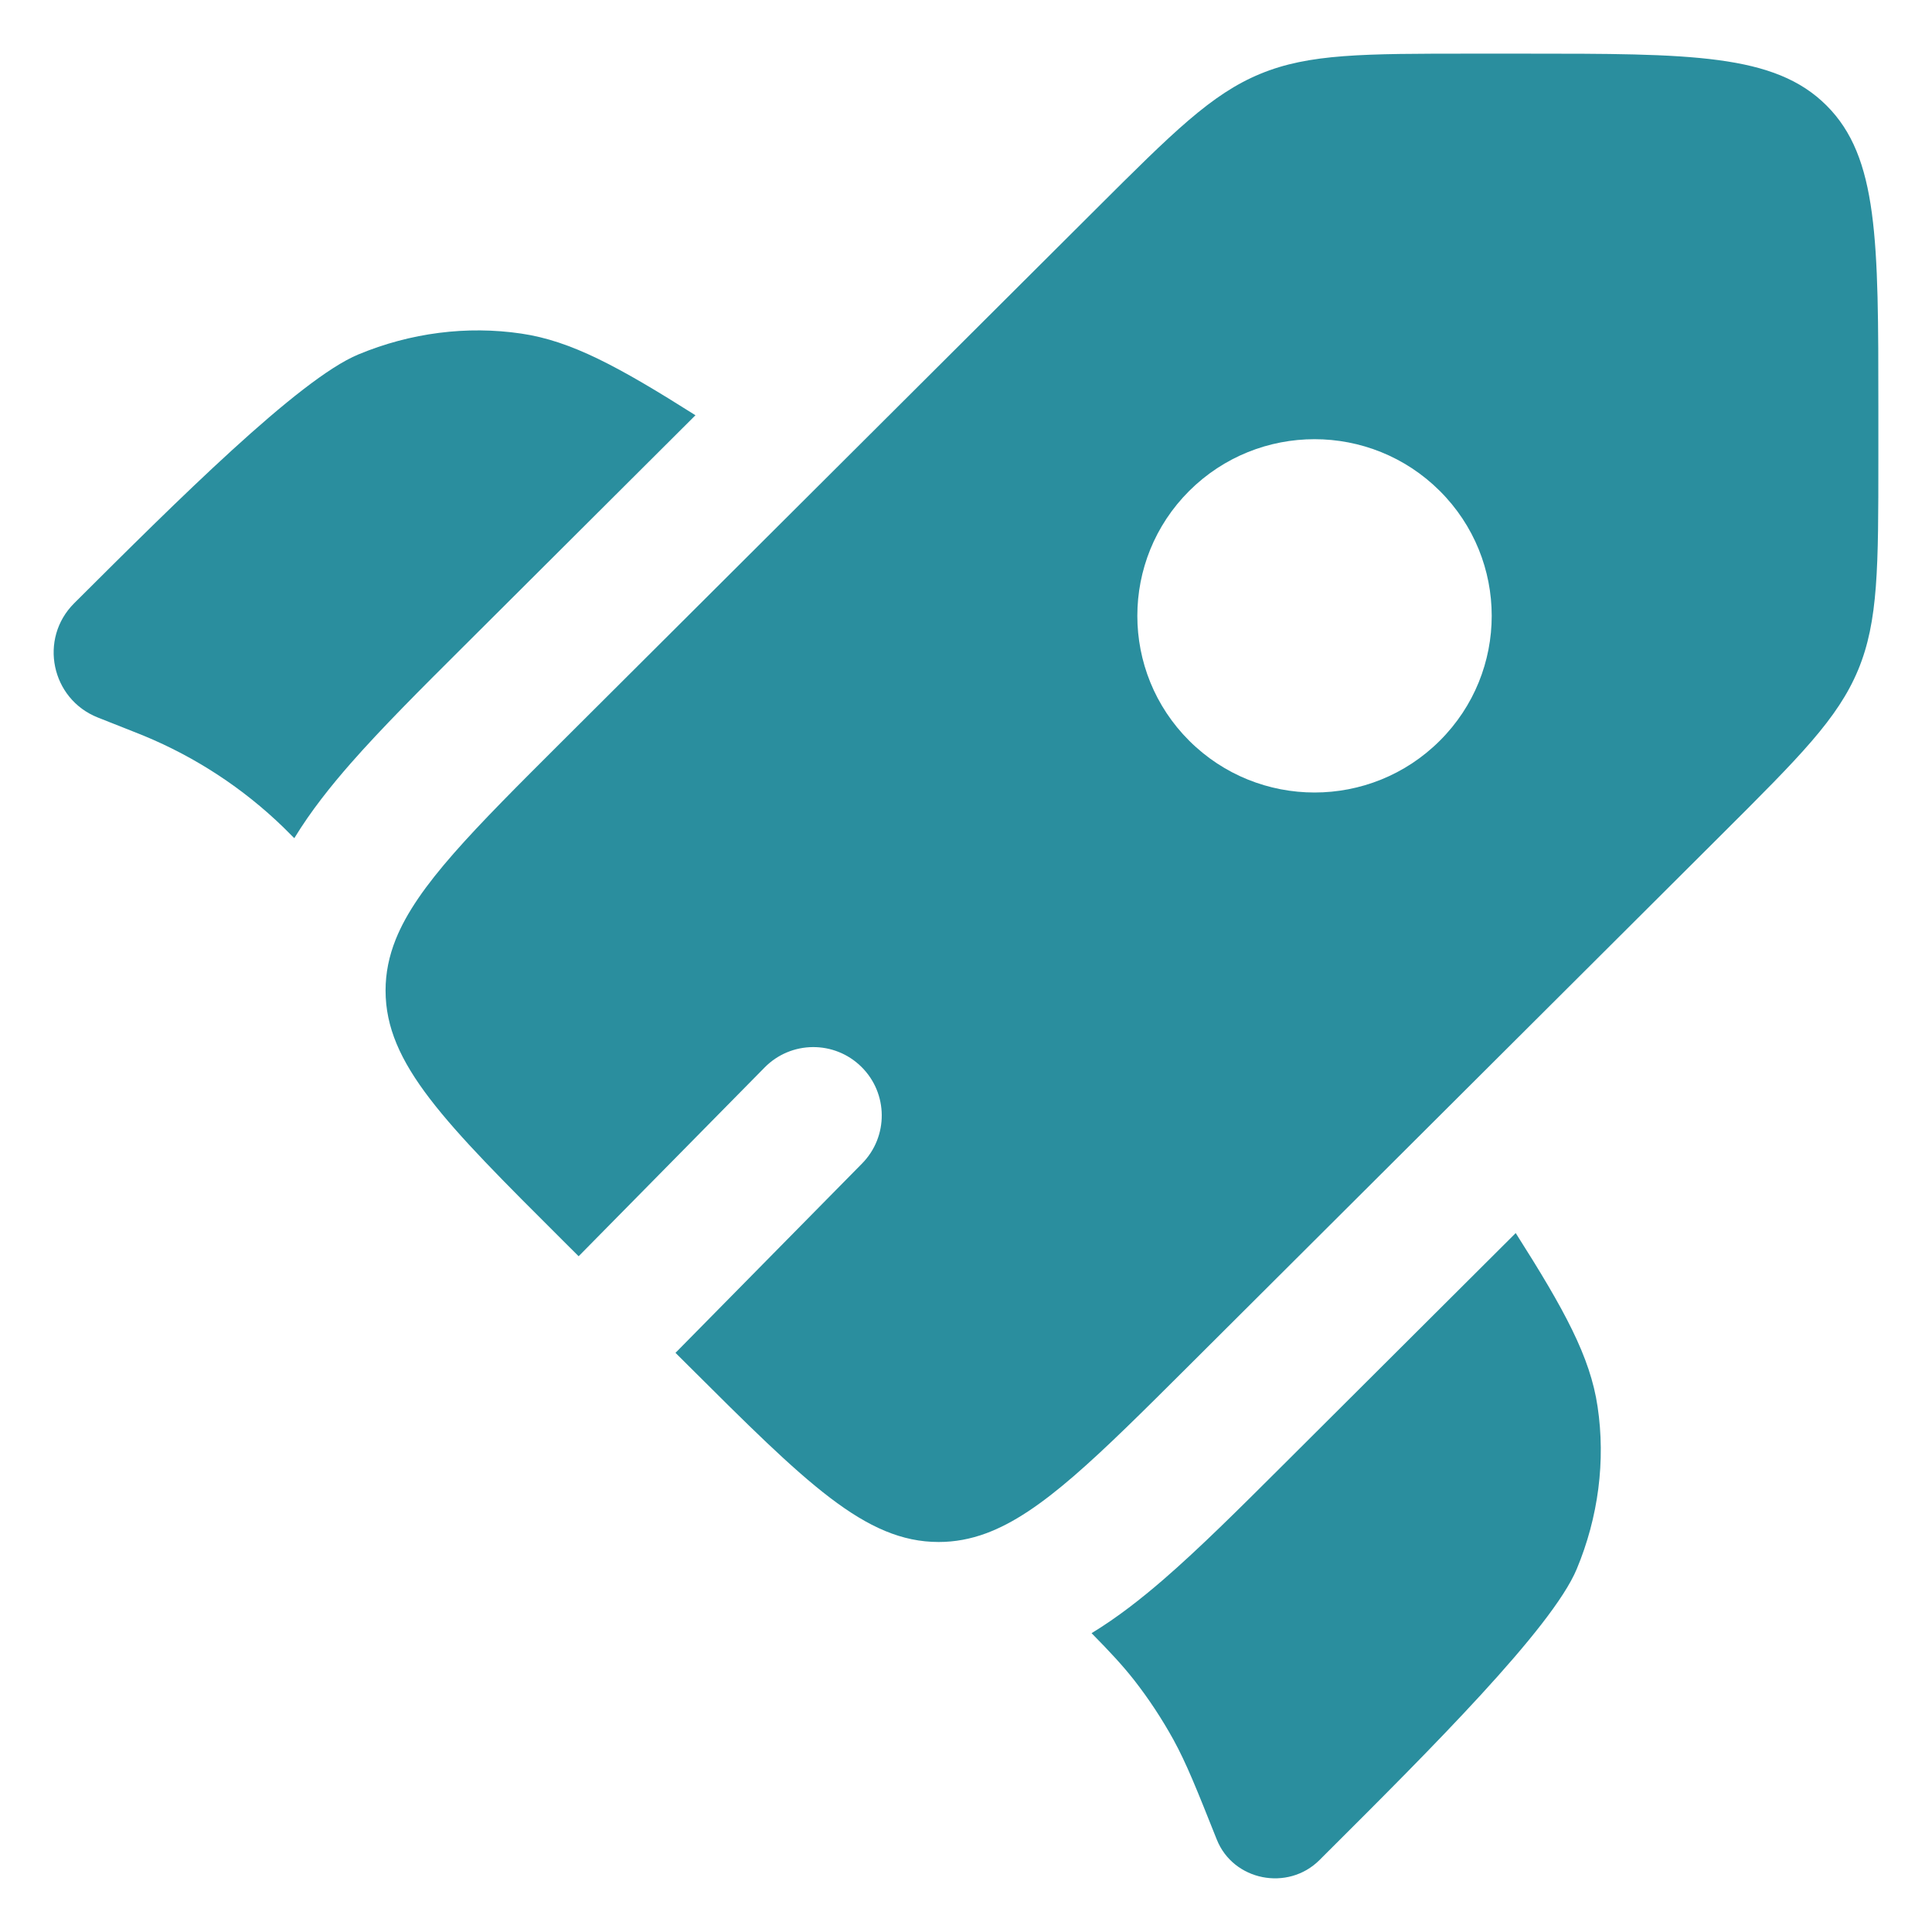
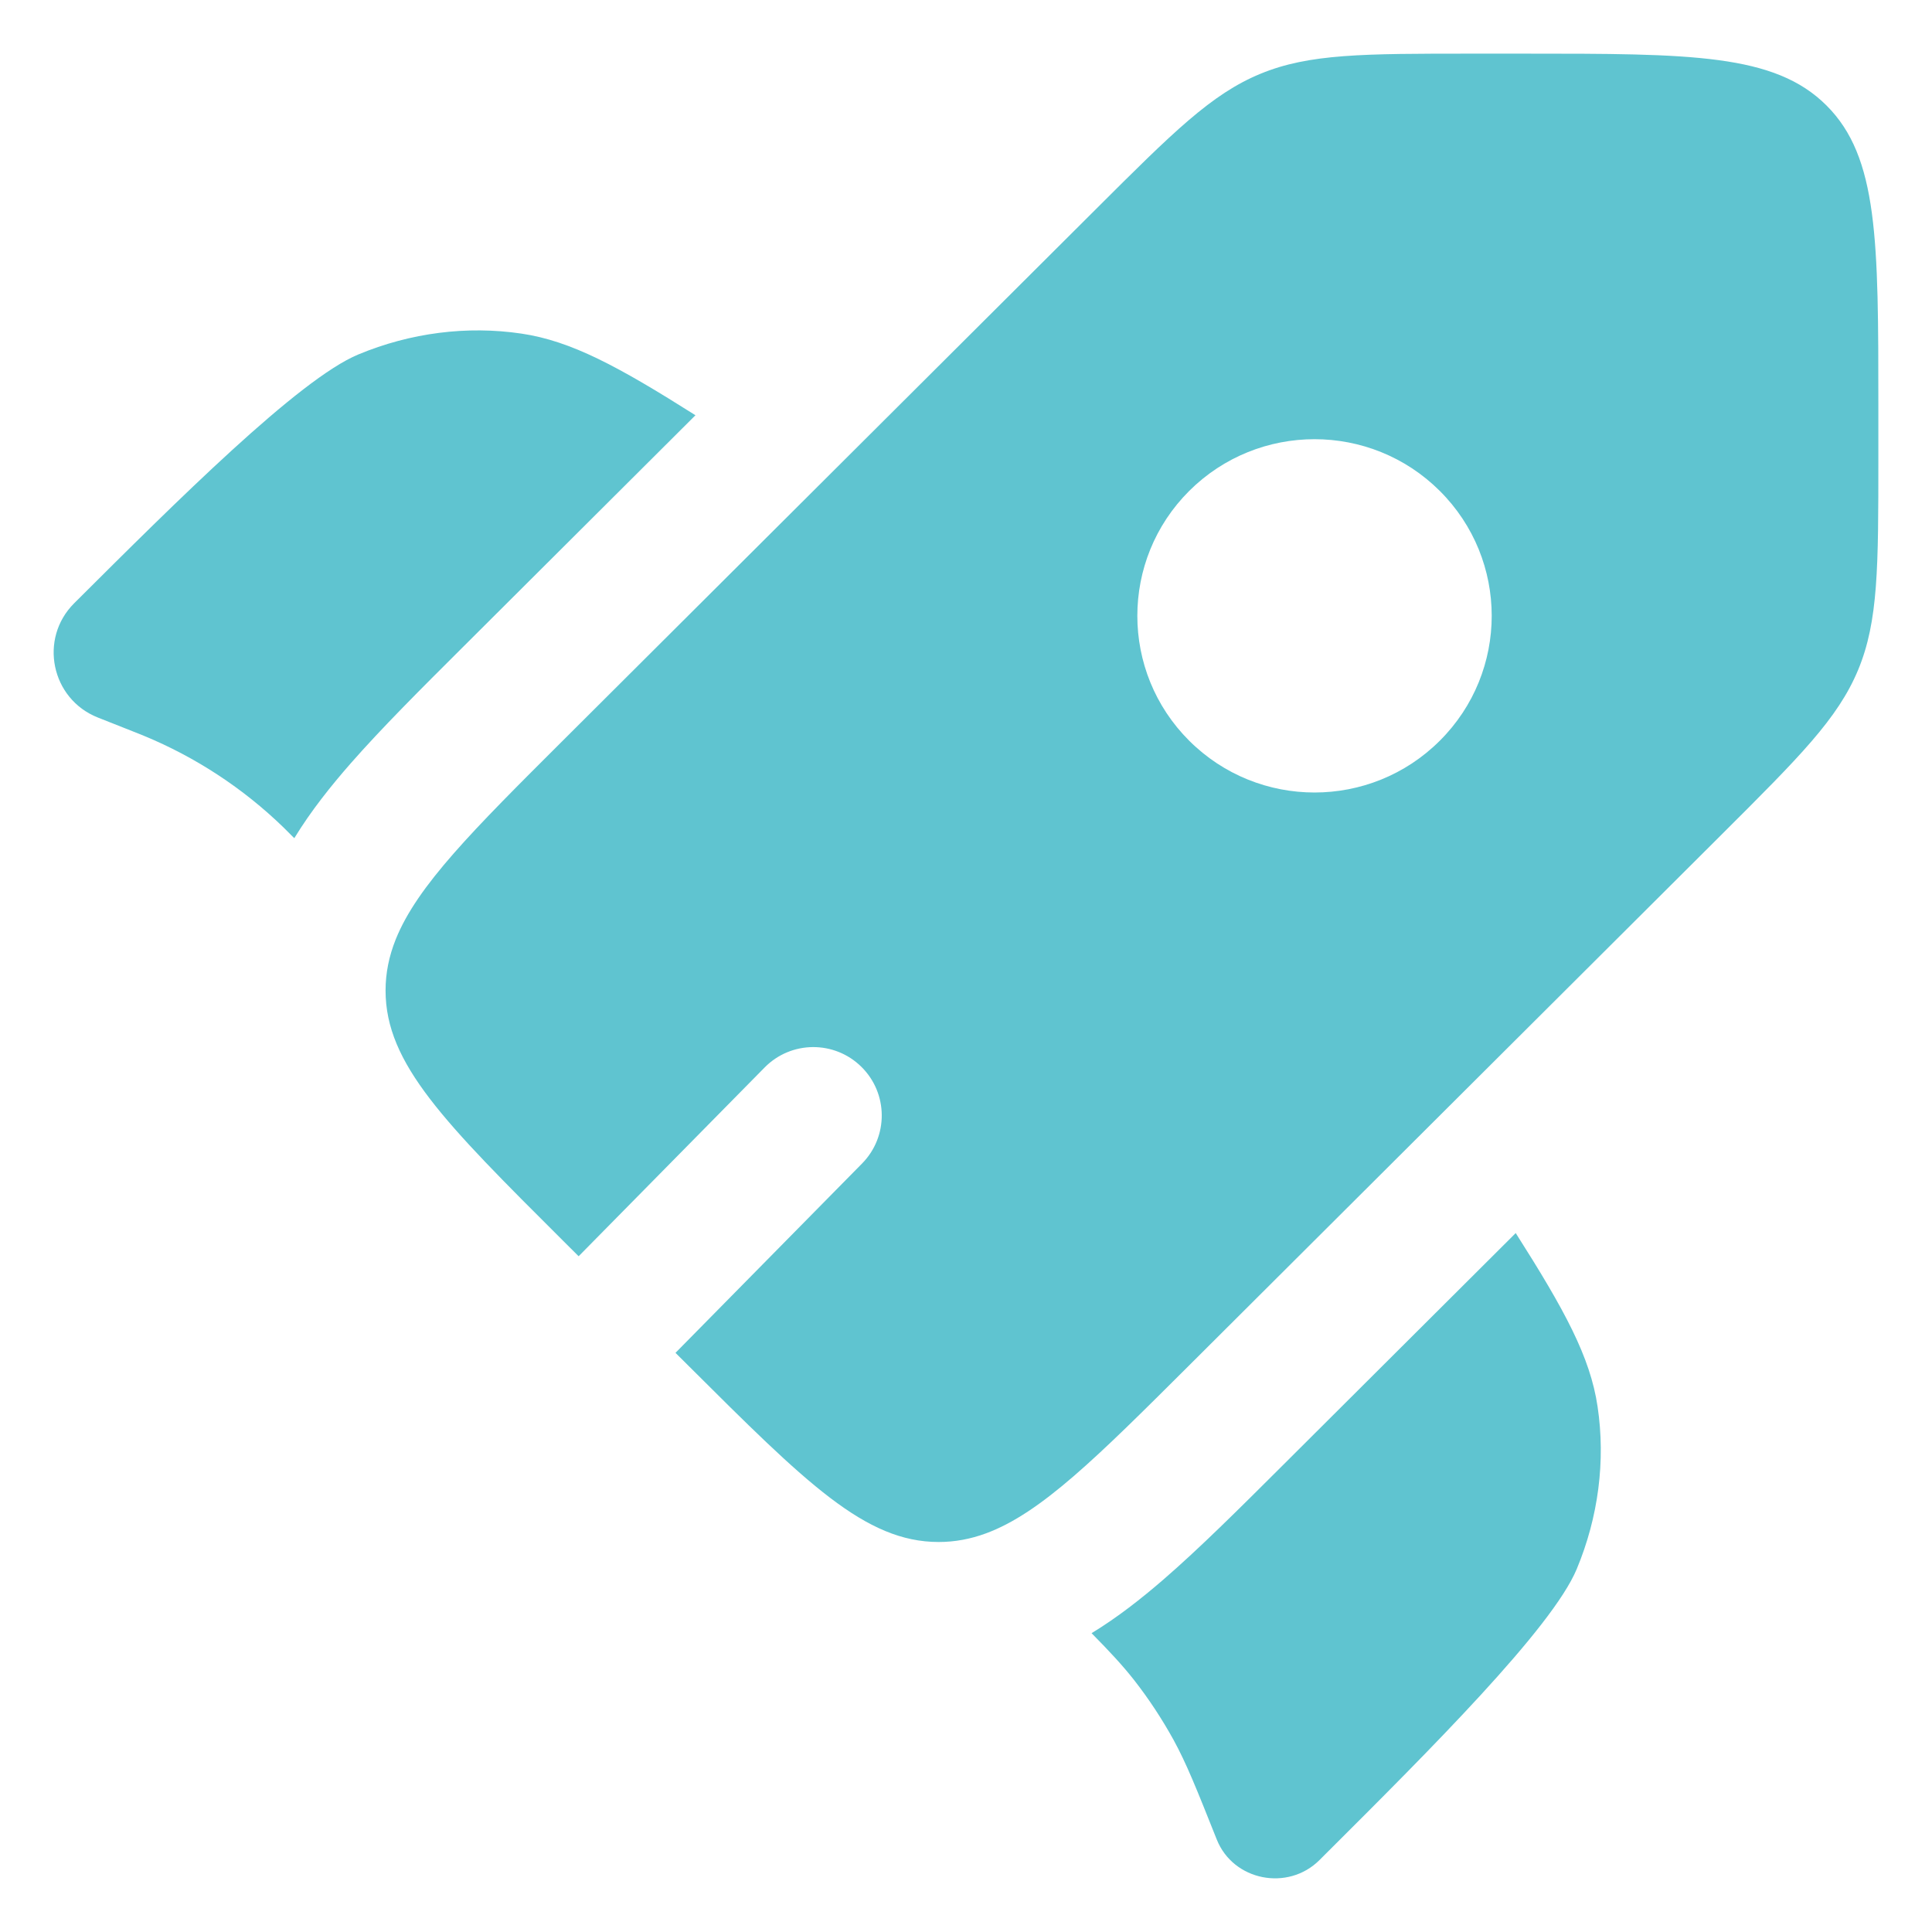
<svg xmlns="http://www.w3.org/2000/svg" width="30" height="30" viewBox="0 0 30 30" fill="none">
-   <path d="M10.799 6.448L7.196 10.04C6.533 10.7 5.926 11.306 5.446 11.853C5.138 12.205 4.83 12.589 4.57 13.015L4.534 12.98C4.468 12.913 4.434 12.88 4.401 12.847C3.775 12.24 3.038 11.757 2.231 11.424C2.187 11.406 2.144 11.389 2.056 11.354L1.52 11.142C0.793 10.854 0.599 9.918 1.152 9.367C2.739 7.785 4.645 5.885 5.564 5.504C6.375 5.167 7.251 5.055 8.096 5.18C8.87 5.294 9.603 5.692 10.799 6.448Z" fill="#2A8E9E" />
-   <path d="M16.95 25.36C17.241 25.655 17.433 25.863 17.608 26.085C17.838 26.379 18.043 26.691 18.223 27.017C18.424 27.385 18.581 27.778 18.894 28.564C19.149 29.204 19.997 29.373 20.489 28.883L20.608 28.764C22.195 27.182 24.1 25.282 24.483 24.365C24.82 23.557 24.933 22.683 24.807 21.841C24.693 21.069 24.294 20.339 23.536 19.147L19.921 22.751C19.244 23.426 18.623 24.045 18.062 24.53C17.725 24.821 17.357 25.112 16.95 25.36Z" fill="#2A8E9E" />
-   <path fill-rule="evenodd" clip-rule="evenodd" d="M18.466 21.201L26.749 12.943C27.942 11.753 28.538 11.159 28.853 10.402C29.167 9.646 29.167 8.805 29.167 7.123V6.32C29.167 3.733 29.167 2.44 28.361 1.637C27.555 0.833 26.258 0.833 23.664 0.833H22.858C21.171 0.833 20.327 0.833 19.569 1.147C18.811 1.46 18.214 2.054 17.021 3.244L8.738 11.502C7.344 12.892 6.48 13.753 6.145 14.586C6.04 14.849 5.987 15.109 5.987 15.381C5.987 16.518 6.904 17.432 8.738 19.261L8.985 19.507L11.873 16.576C12.284 16.158 12.957 16.153 13.375 16.565C13.793 16.977 13.798 17.649 13.386 18.067L10.489 21.007L10.684 21.201C12.518 23.029 13.435 23.944 14.575 23.944C14.827 23.944 15.068 23.899 15.31 23.81C16.165 23.495 17.037 22.625 18.466 21.201ZM22.357 11.502C21.283 12.574 19.541 12.574 18.466 11.502C17.392 10.431 17.392 8.694 18.466 7.623C19.541 6.552 21.283 6.552 22.357 7.623C23.432 8.694 23.432 10.431 22.357 11.502Z" fill="#2A8E9E" />
+   <path d="M10.799 6.448L7.196 10.04C6.533 10.7 5.926 11.306 5.446 11.853C5.138 12.205 4.83 12.589 4.57 13.015L4.534 12.98C4.468 12.913 4.434 12.88 4.401 12.847C3.775 12.24 3.038 11.757 2.231 11.424C2.187 11.406 2.144 11.389 2.056 11.354L1.52 11.142C0.793 10.854 0.599 9.918 1.152 9.367C2.739 7.785 4.645 5.885 5.564 5.504C6.375 5.167 7.251 5.055 8.096 5.18C8.87 5.294 9.603 5.692 10.799 6.448Z" fill="#5FC4D0" />
+   <path d="M16.95 25.36C17.241 25.655 17.433 25.863 17.608 26.085C17.838 26.379 18.043 26.691 18.223 27.017C18.424 27.385 18.581 27.778 18.894 28.564C19.149 29.204 19.997 29.373 20.489 28.883L20.608 28.764C22.195 27.182 24.1 25.282 24.483 24.365C24.82 23.557 24.933 22.683 24.807 21.841C24.693 21.069 24.294 20.339 23.536 19.147L19.921 22.751C19.244 23.426 18.623 24.045 18.062 24.53C17.725 24.821 17.357 25.112 16.95 25.36Z" fill="#5FC4D0" />
+   <path fill-rule="evenodd" clip-rule="evenodd" d="M18.466 21.201L26.749 12.943C27.942 11.753 28.538 11.159 28.853 10.402C29.167 9.646 29.167 8.805 29.167 7.123V6.32C29.167 3.733 29.167 2.44 28.361 1.637C27.555 0.833 26.258 0.833 23.664 0.833H22.858C21.171 0.833 20.327 0.833 19.569 1.147C18.811 1.46 18.214 2.054 17.021 3.244L8.738 11.502C7.344 12.892 6.48 13.753 6.145 14.586C6.04 14.849 5.987 15.109 5.987 15.381C5.987 16.518 6.904 17.432 8.738 19.261L8.985 19.507L11.873 16.576C12.284 16.158 12.957 16.153 13.375 16.565C13.793 16.977 13.798 17.649 13.386 18.067L10.489 21.007L10.684 21.201C12.518 23.029 13.435 23.944 14.575 23.944C14.827 23.944 15.068 23.899 15.31 23.81C16.165 23.495 17.037 22.625 18.466 21.201ZM22.357 11.502C21.283 12.574 19.541 12.574 18.466 11.502C17.392 10.431 17.392 8.694 18.466 7.623C19.541 6.552 21.283 6.552 22.357 7.623C23.432 8.694 23.432 10.431 22.357 11.502Z" fill="#5FC4D0" />
</svg>
